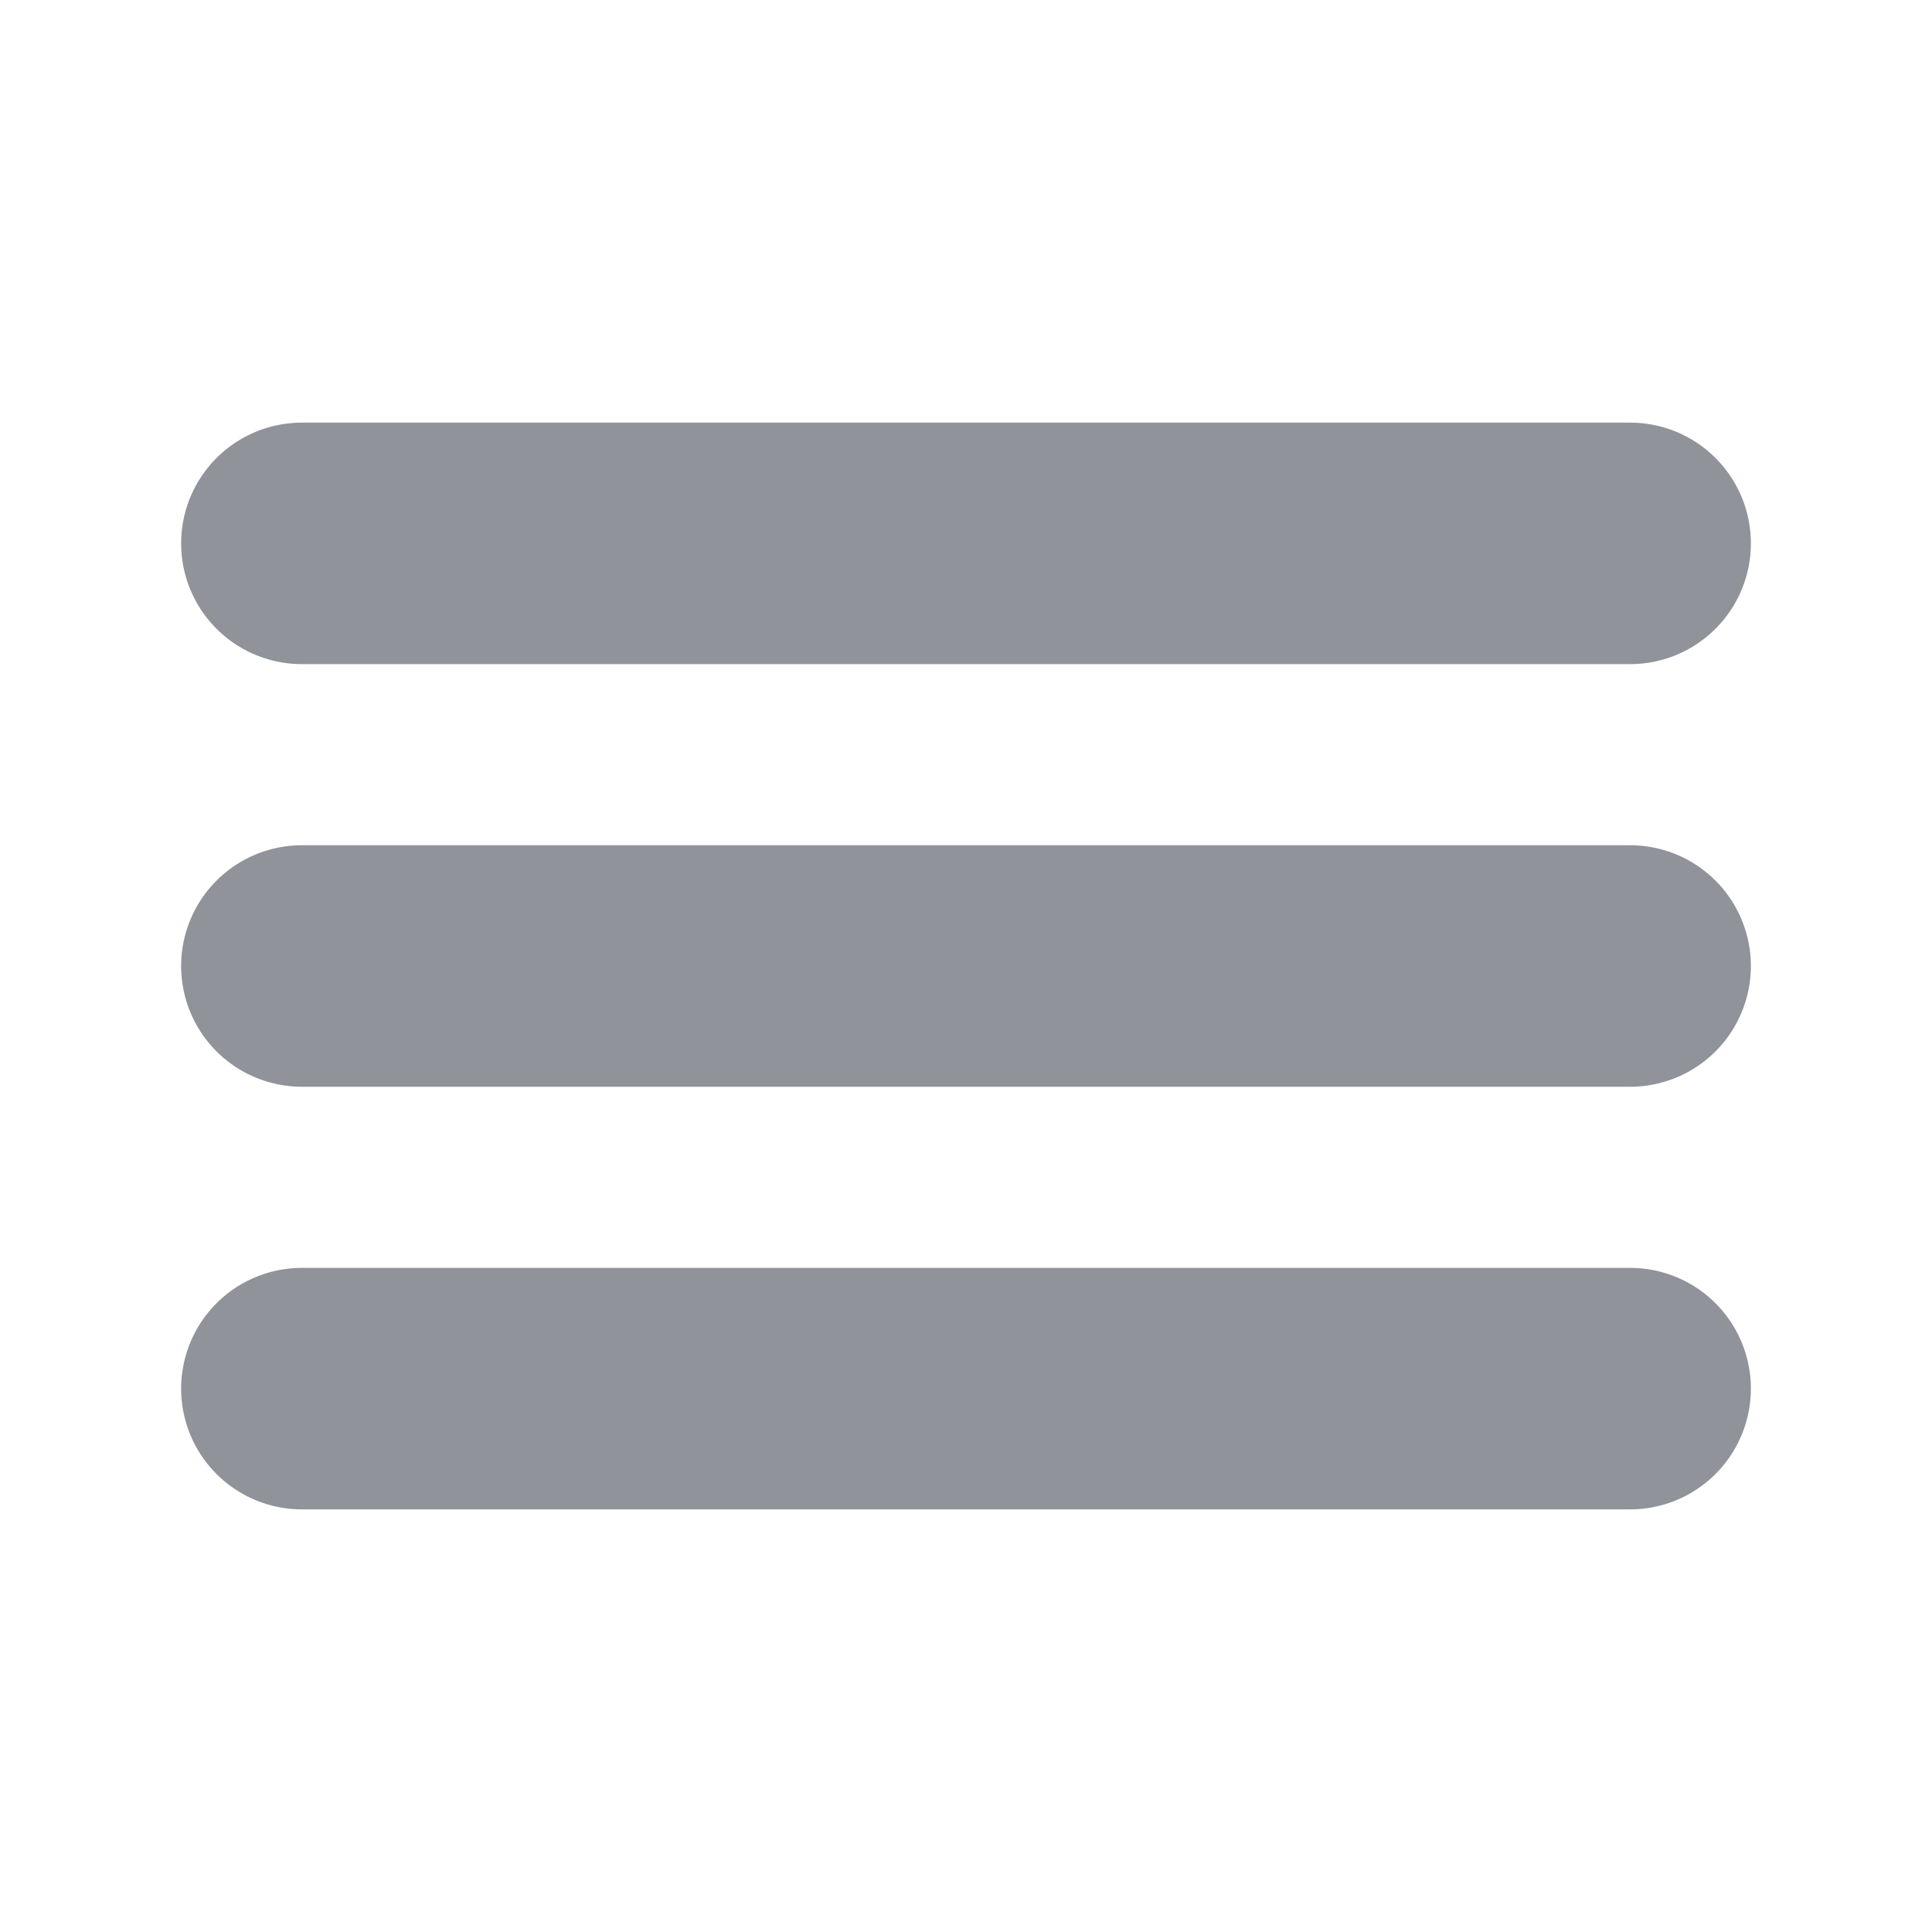
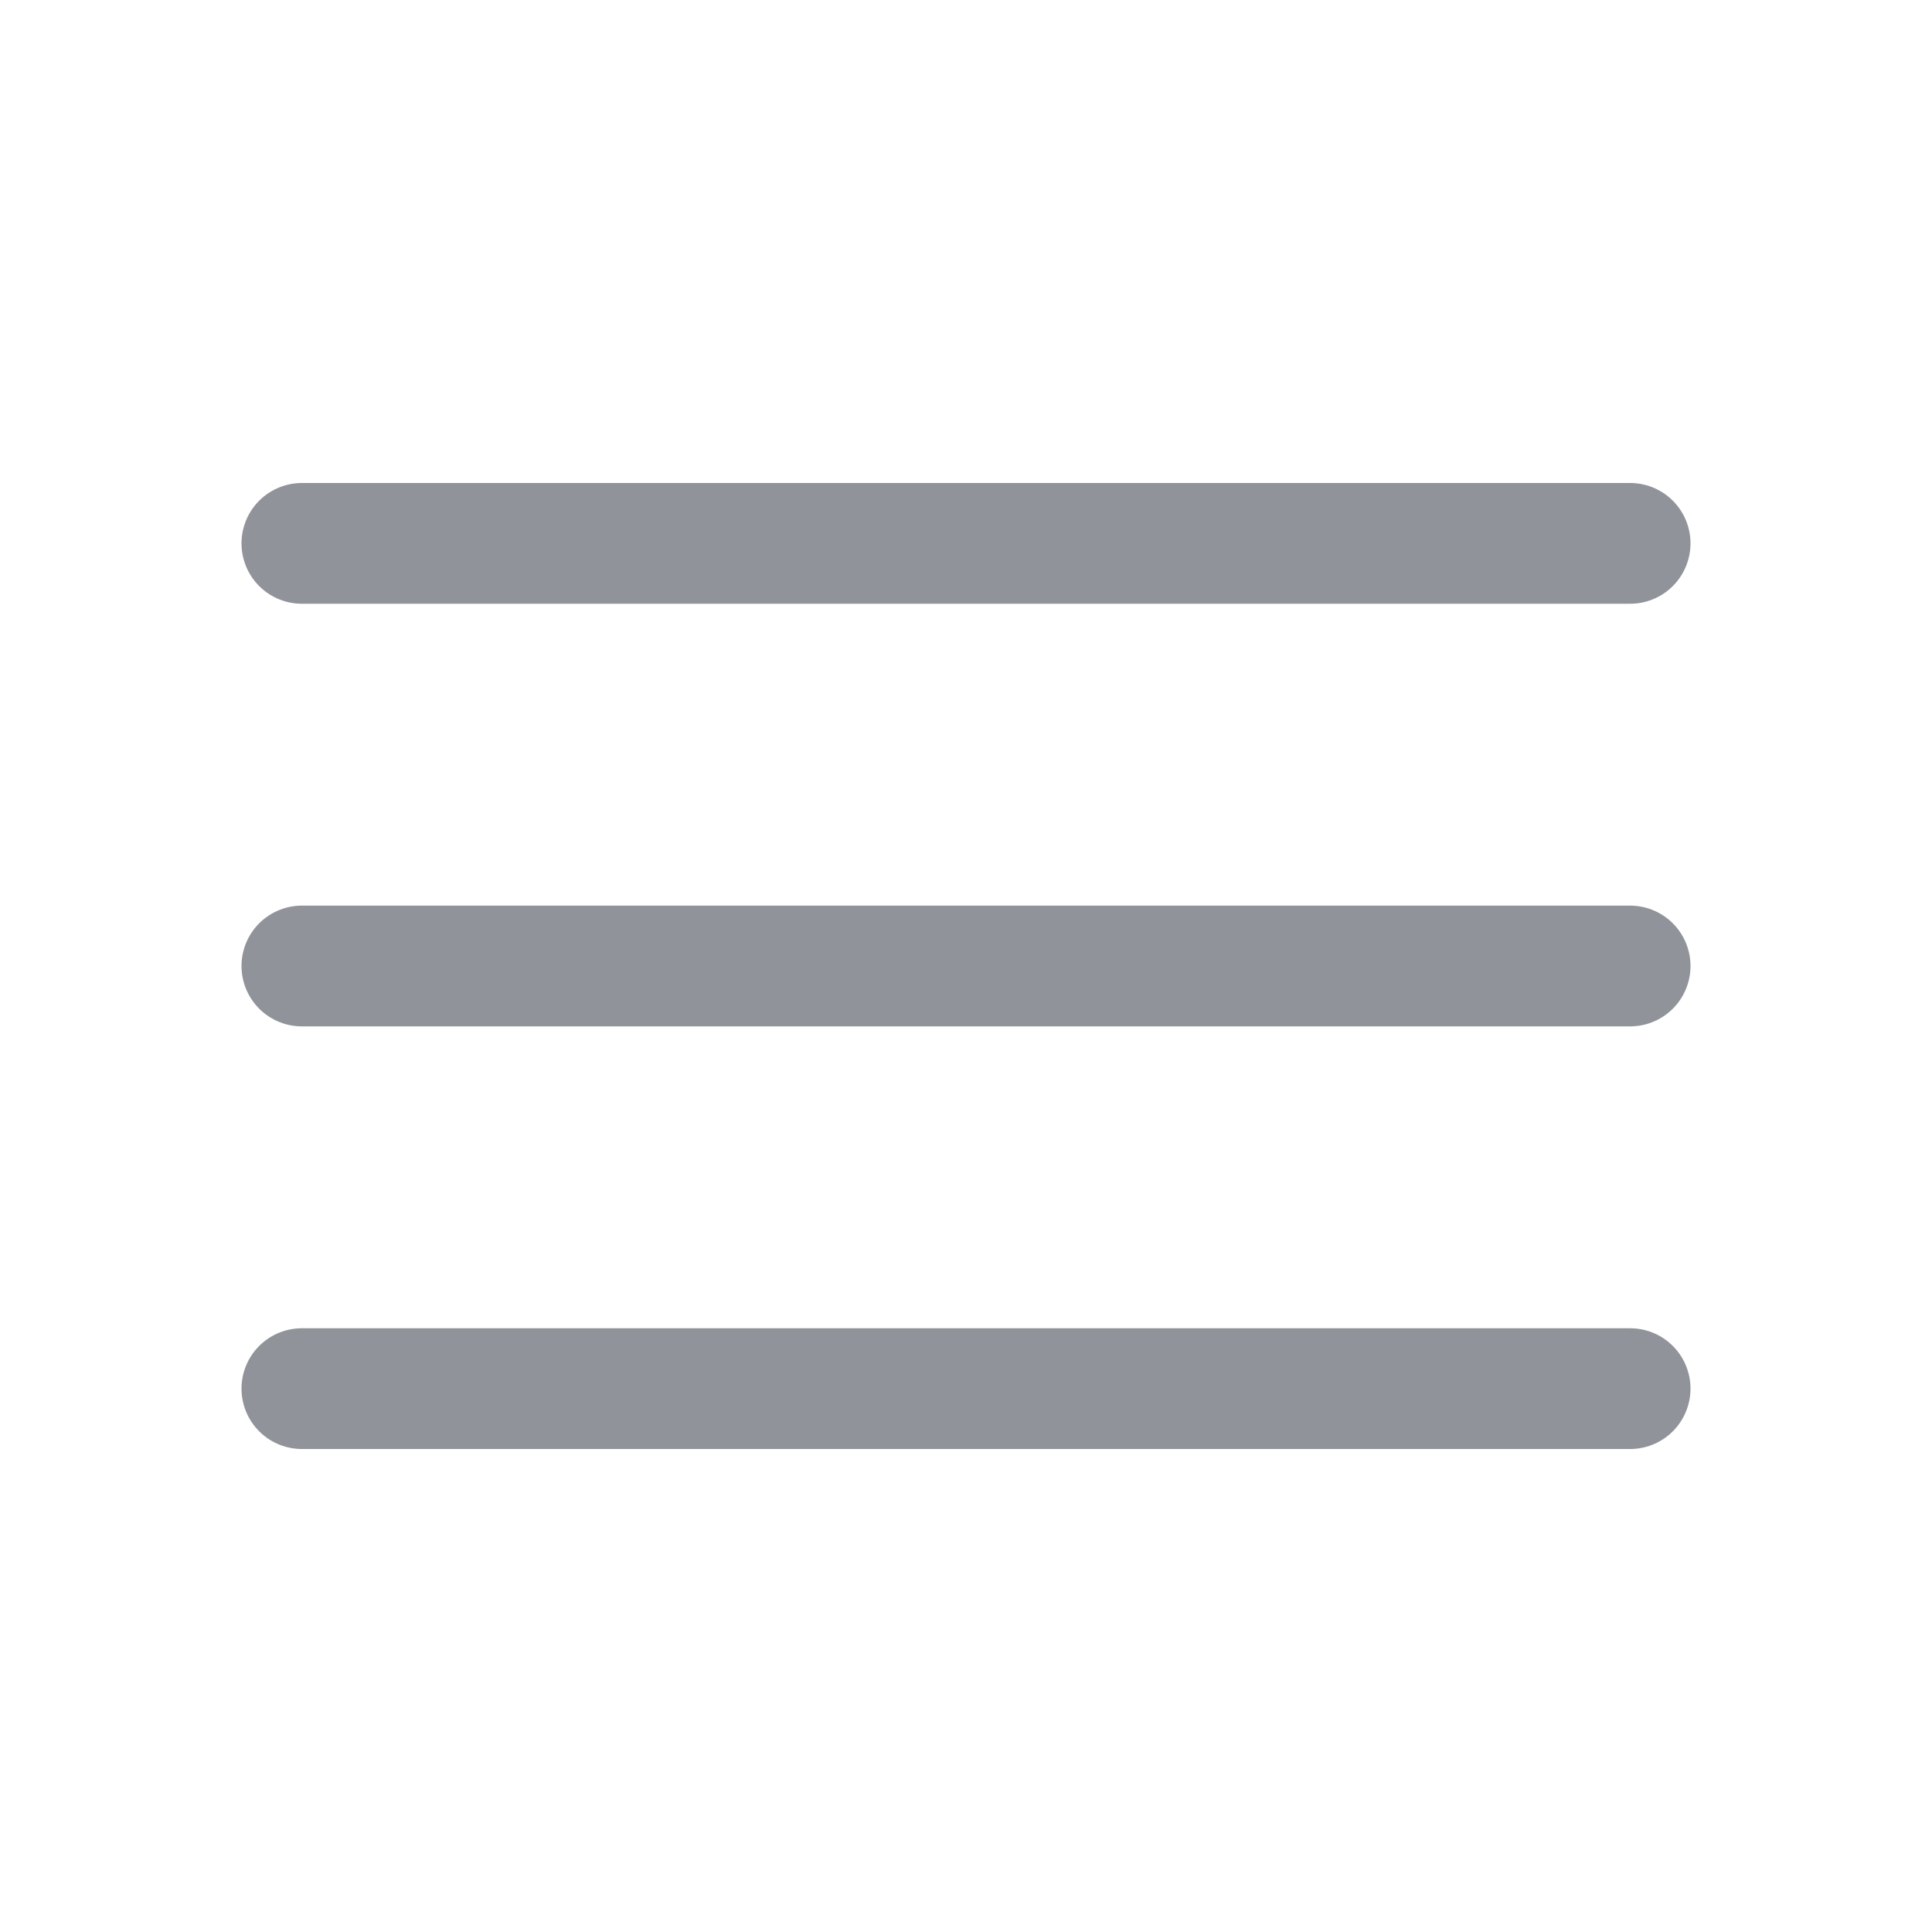
- <svg xmlns="http://www.w3.org/2000/svg" data-slot="icon" fill="none" stroke-width="3" stroke="#909399" viewBox="0 0 24 24" aria-hidden="true">
+ <svg xmlns="http://www.w3.org/2000/svg" data-slot="icon" fill="none" stroke-width="1.5" stroke="#909399" viewBox="0 0 24 24" aria-hidden="true">
  <path stroke-linecap="round" stroke-linejoin="round" d="M3.75 6.75h16.5M3.75 12h16.5m-16.5 5.25h16.5" />
</svg>
